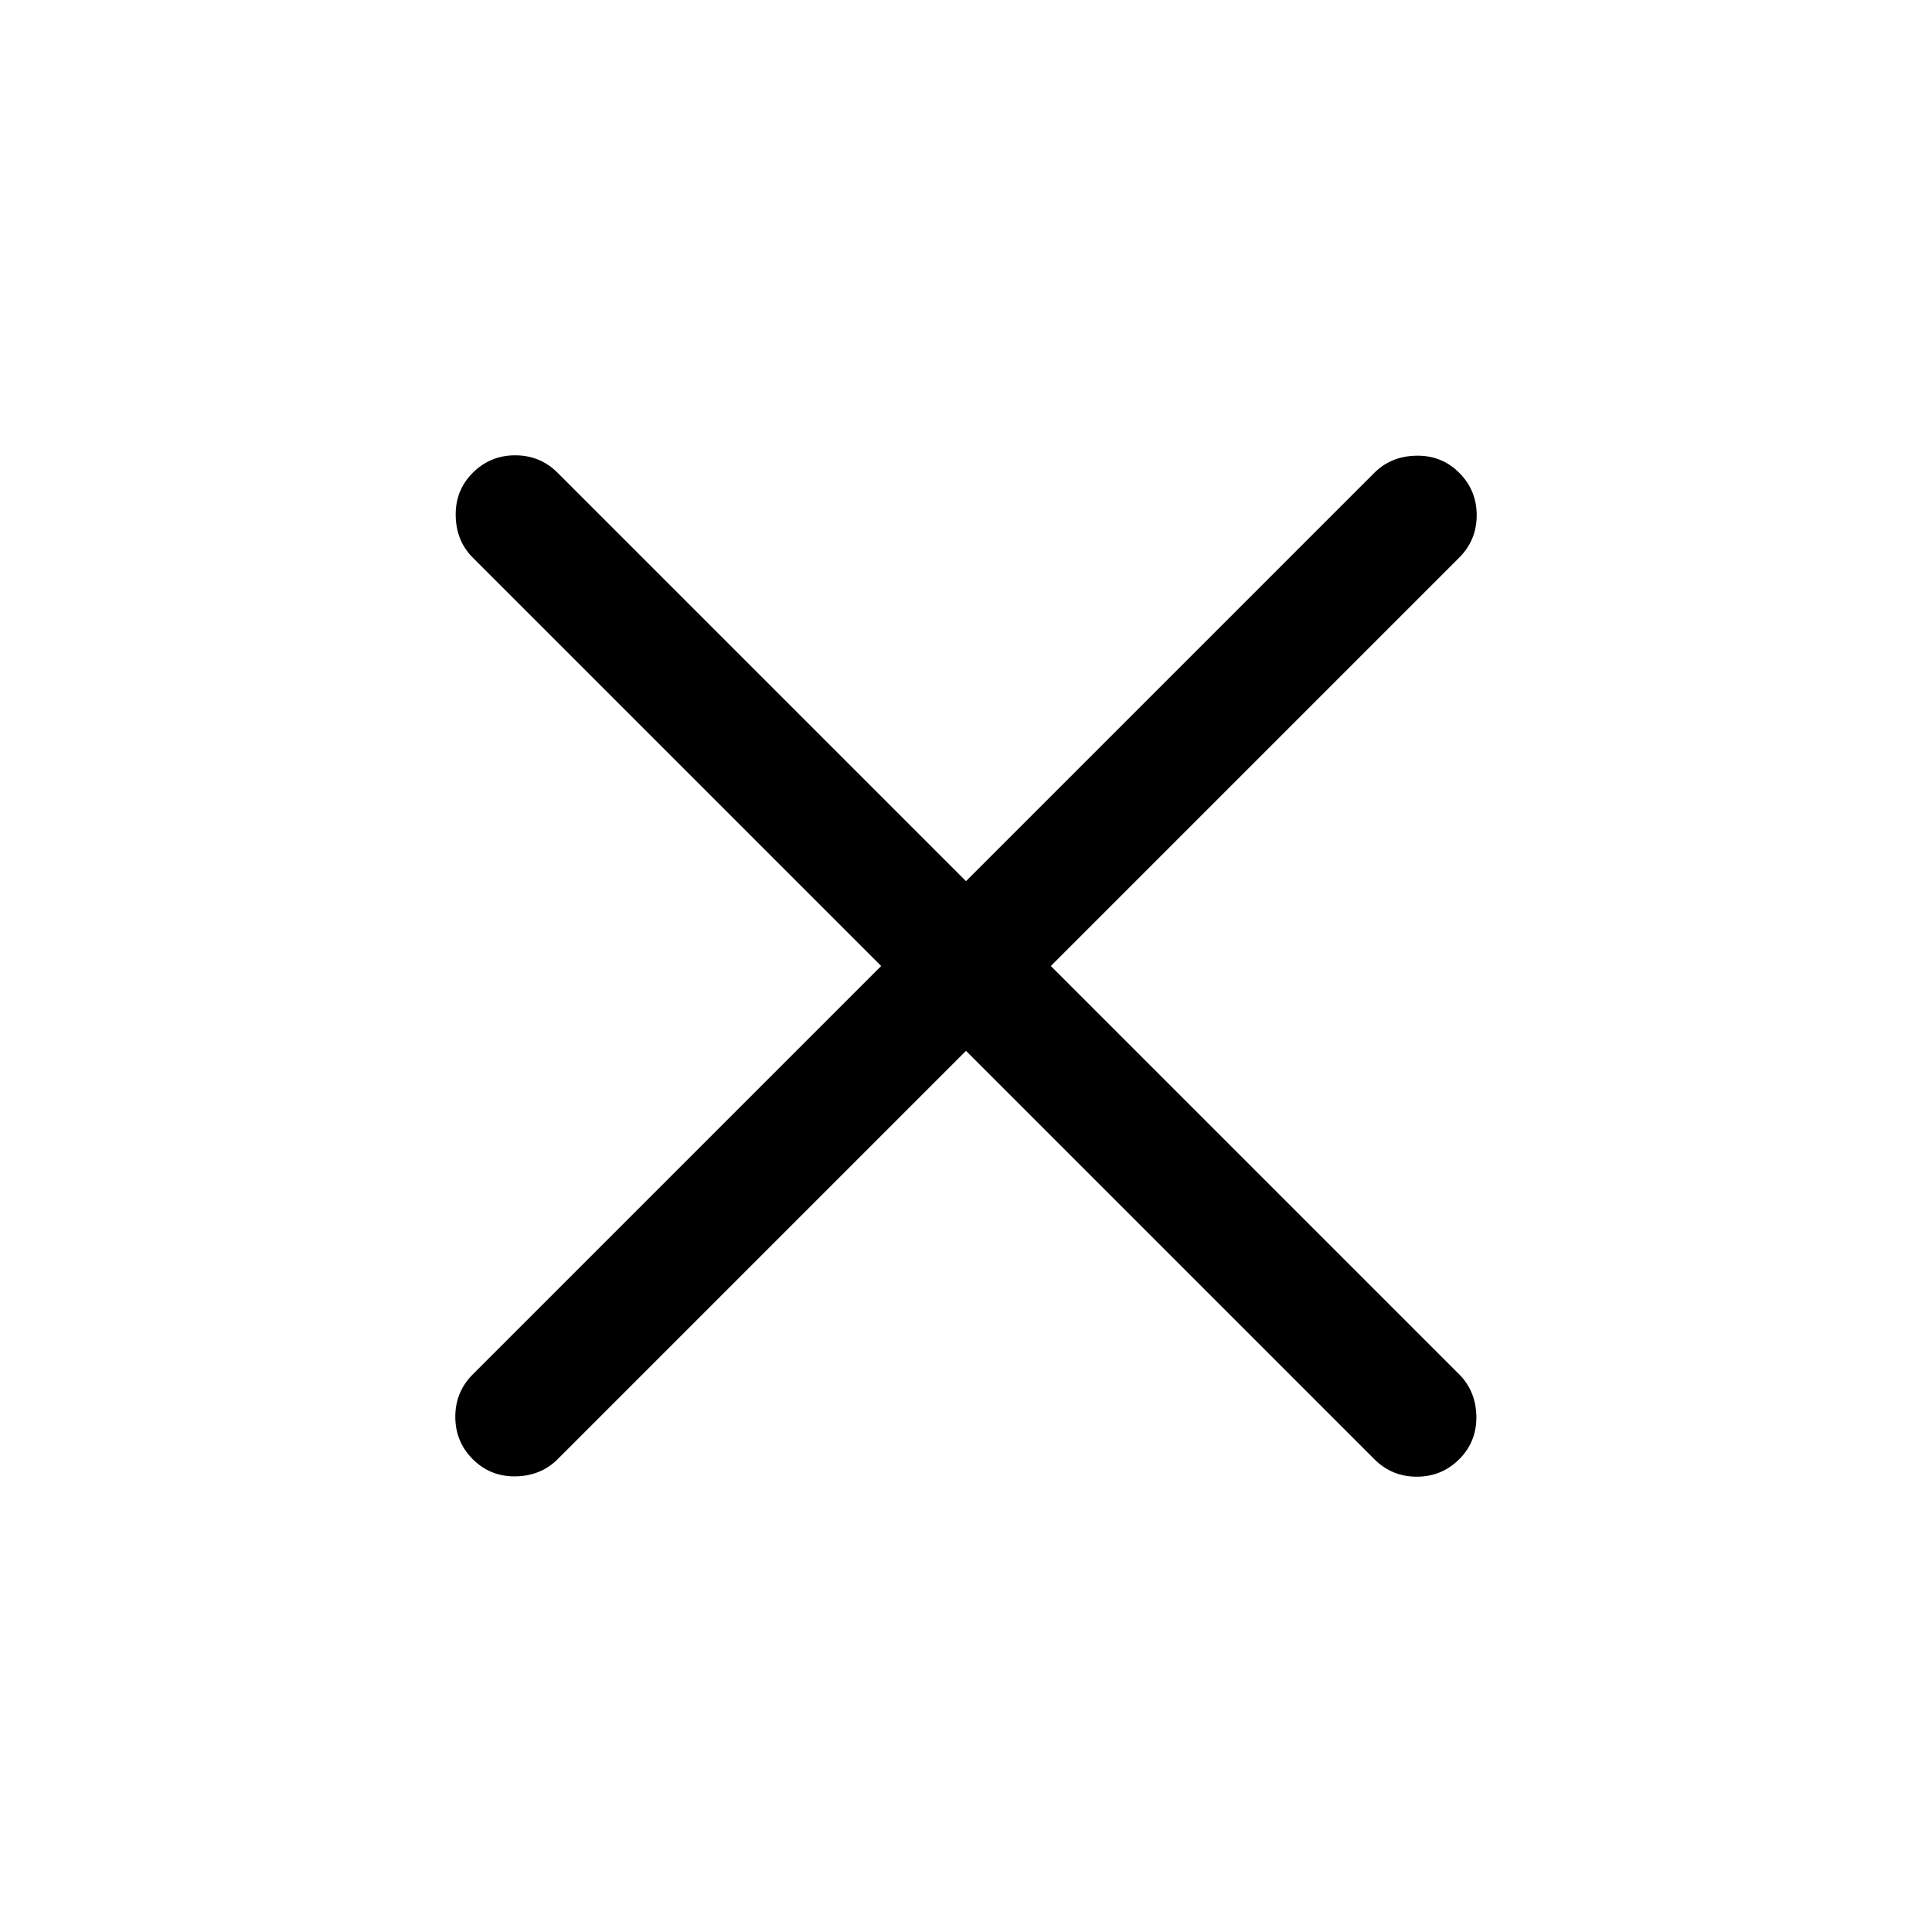
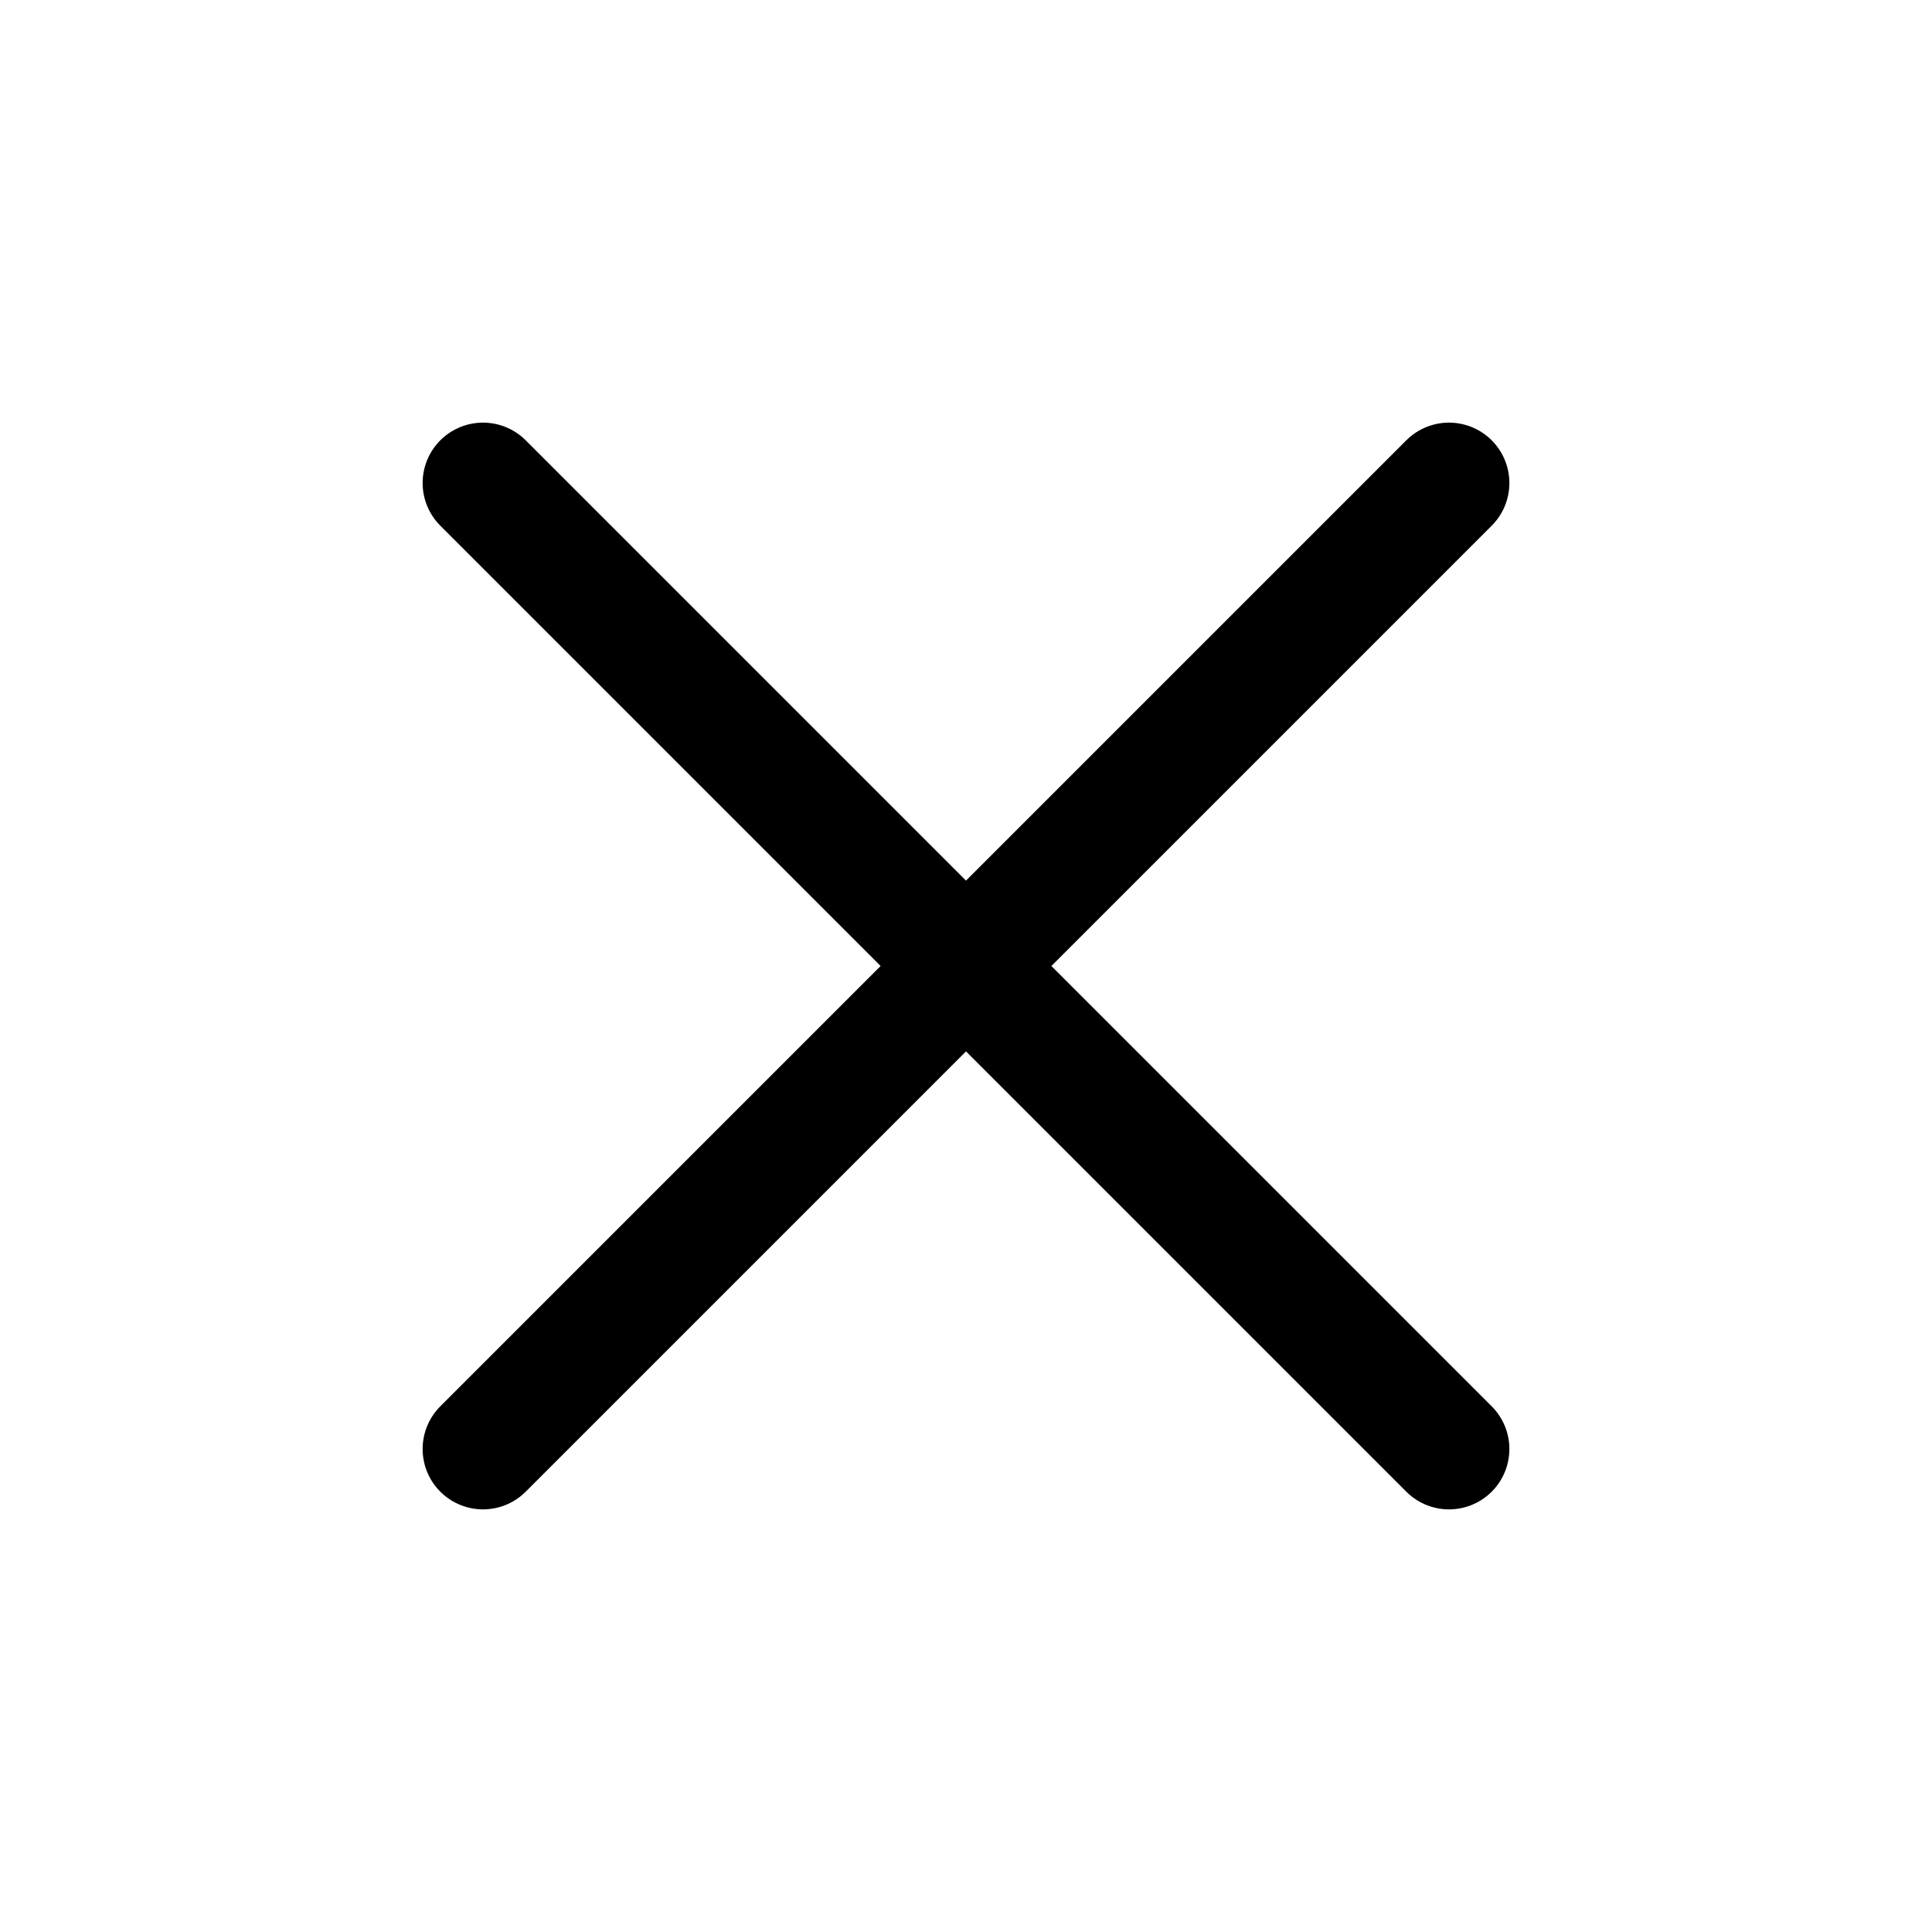
- <svg xmlns="http://www.w3.org/2000/svg" viewBox="0 0 24 24">
-   <path d="M12 13.054L6.927 18.127C6.789 18.265 6.614 18.336 6.405 18.34C6.195 18.343 6.018 18.272 5.873 18.127C5.728 17.982 5.656 17.806 5.656 17.6C5.656 17.394 5.728 17.218 5.873 17.073L10.946 12L5.873 6.927C5.735 6.789 5.664 6.614 5.661 6.405C5.657 6.195 5.728 6.018 5.873 5.873C6.018 5.728 6.194 5.656 6.4 5.656C6.606 5.656 6.782 5.728 6.927 5.873L12 10.946L17.073 5.873C17.212 5.735 17.386 5.664 17.595 5.661C17.805 5.657 17.982 5.728 18.127 5.873C18.272 6.018 18.344 6.194 18.344 6.4C18.344 6.606 18.272 6.782 18.127 6.927L13.054 12L18.127 17.073C18.265 17.212 18.336 17.386 18.34 17.595C18.343 17.805 18.272 17.982 18.127 18.127C17.982 18.272 17.806 18.344 17.6 18.344C17.394 18.344 17.218 18.272 17.073 18.127L12 13.054Z" />
+ <svg xmlns="http://www.w3.org/2000/svg" fill="none" viewBox="0 0 24 24" stroke-width="1.5" stroke="currentColor" aria-hidden="true" data-slot="icon">
+   <path stroke-linecap="round" stroke-linejoin="round" d="M6 18 18 6M6 6l12 12" />
</svg>
